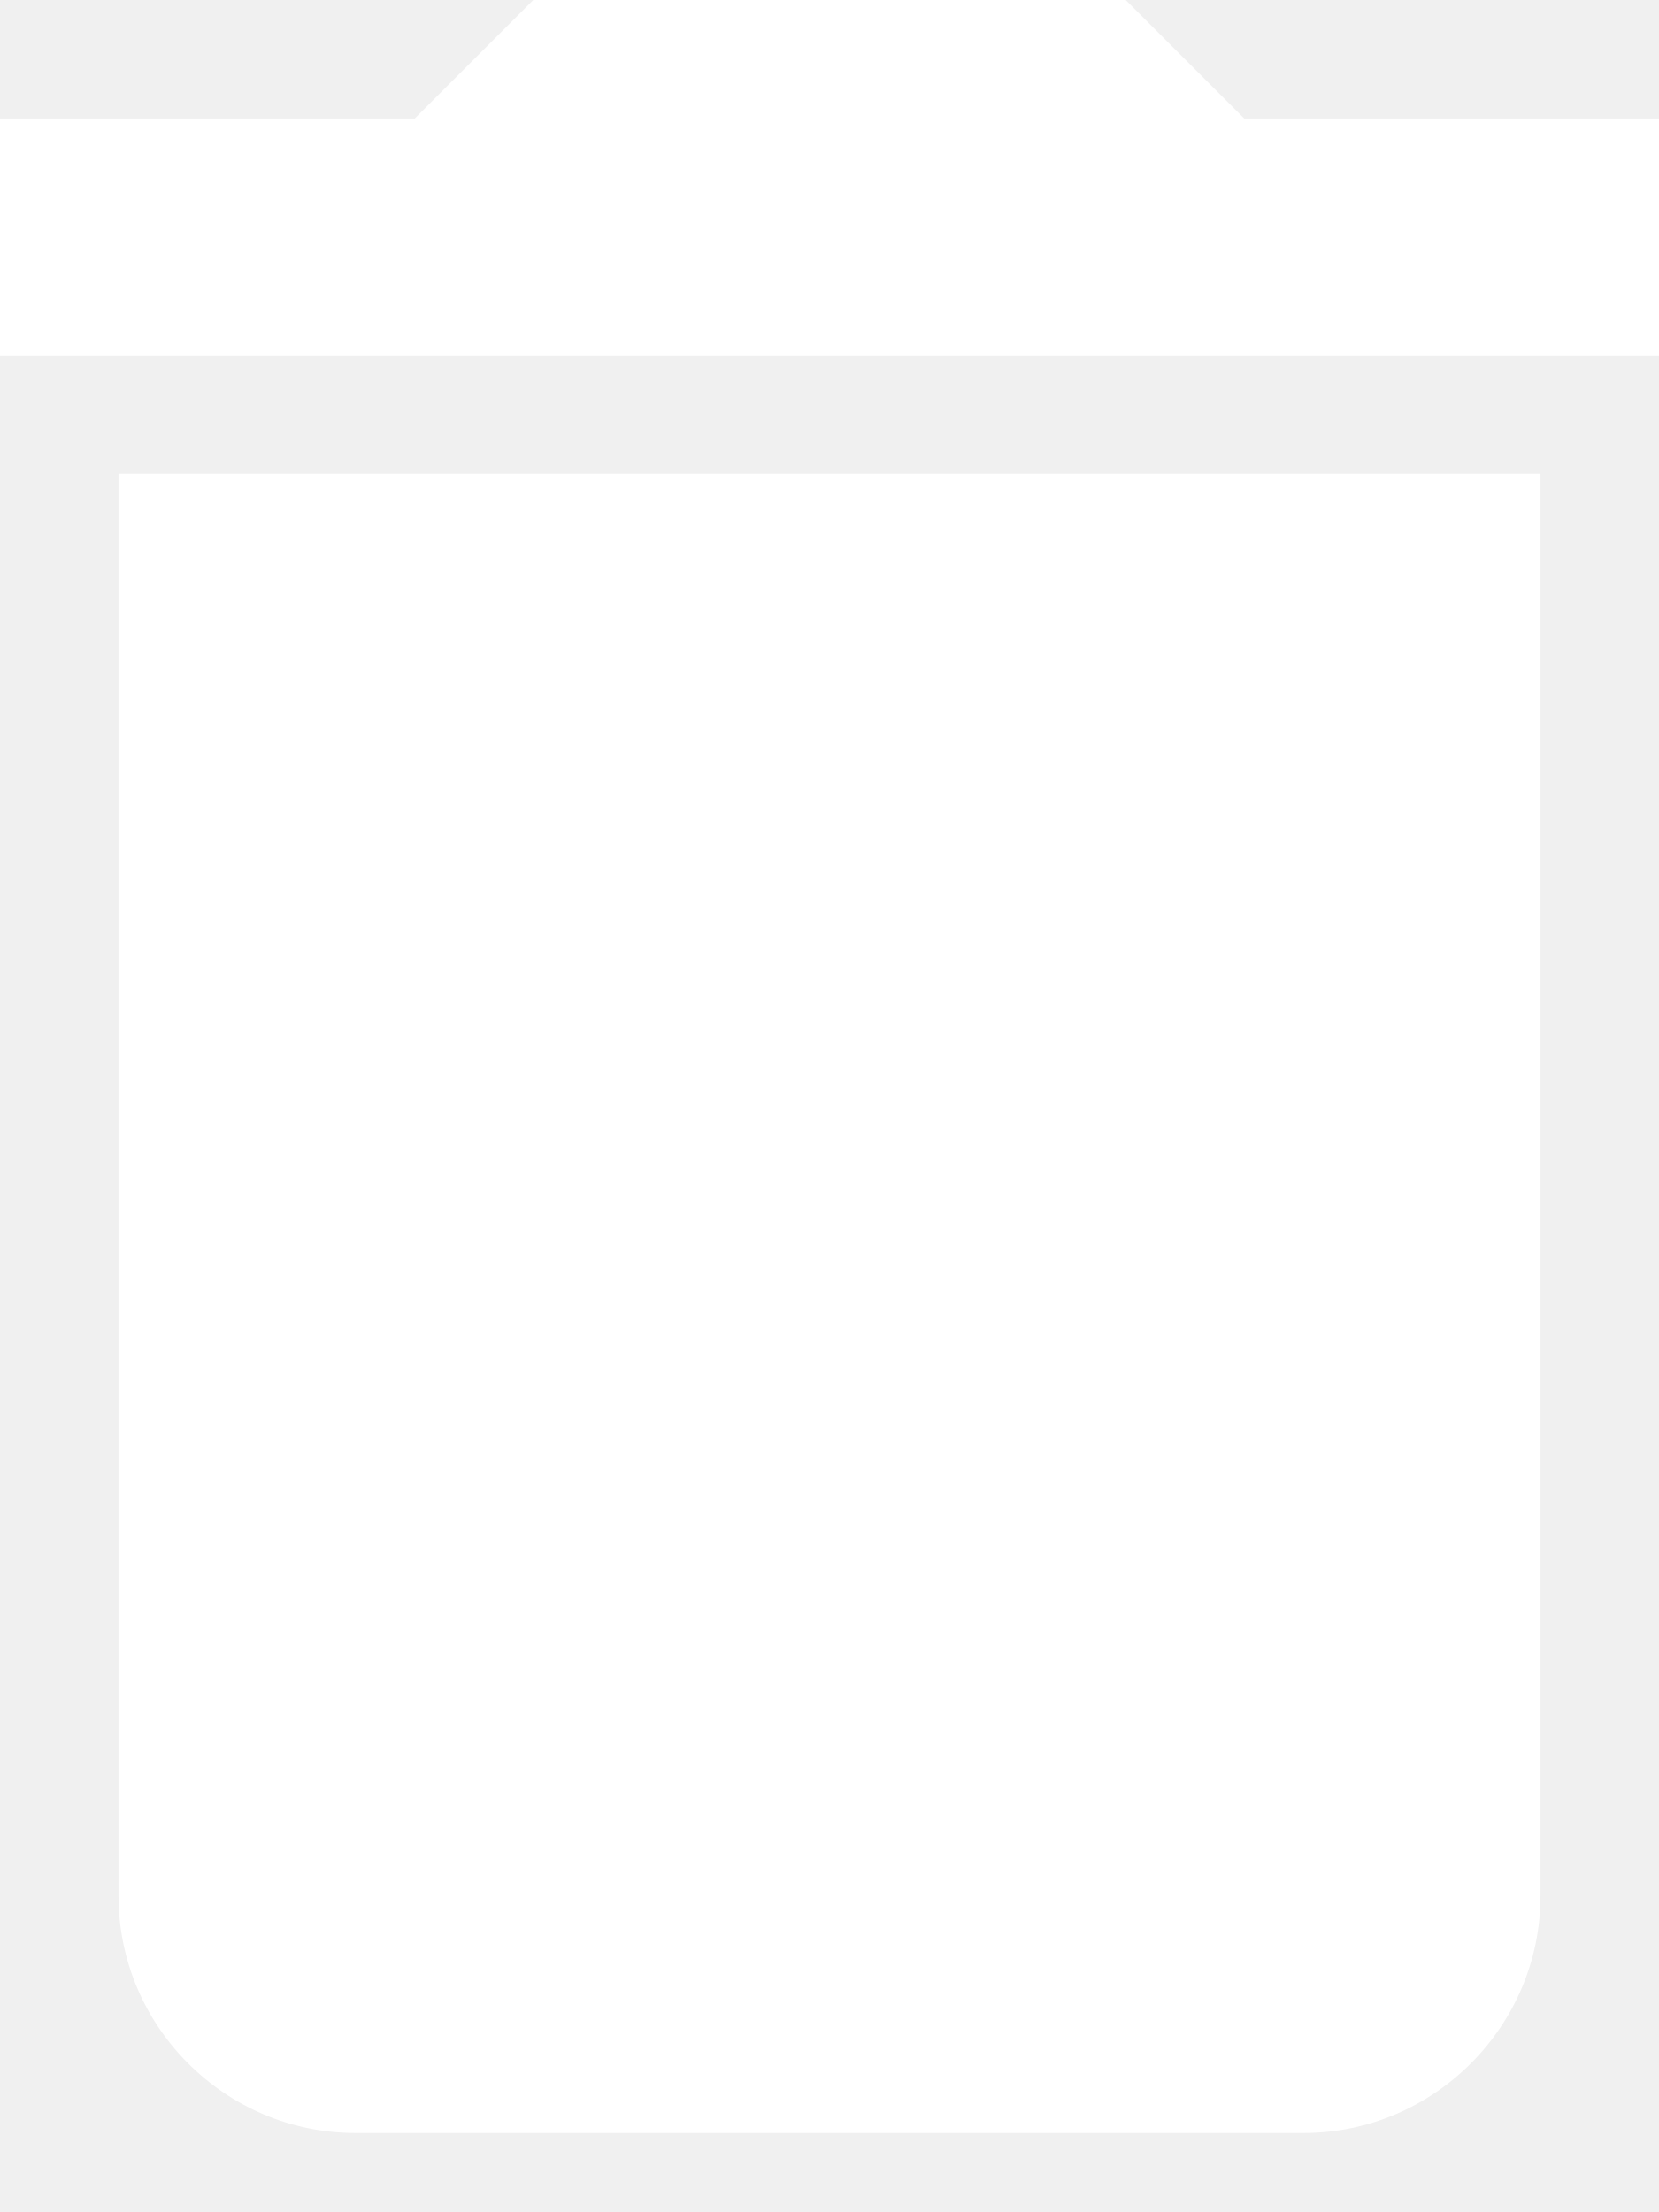
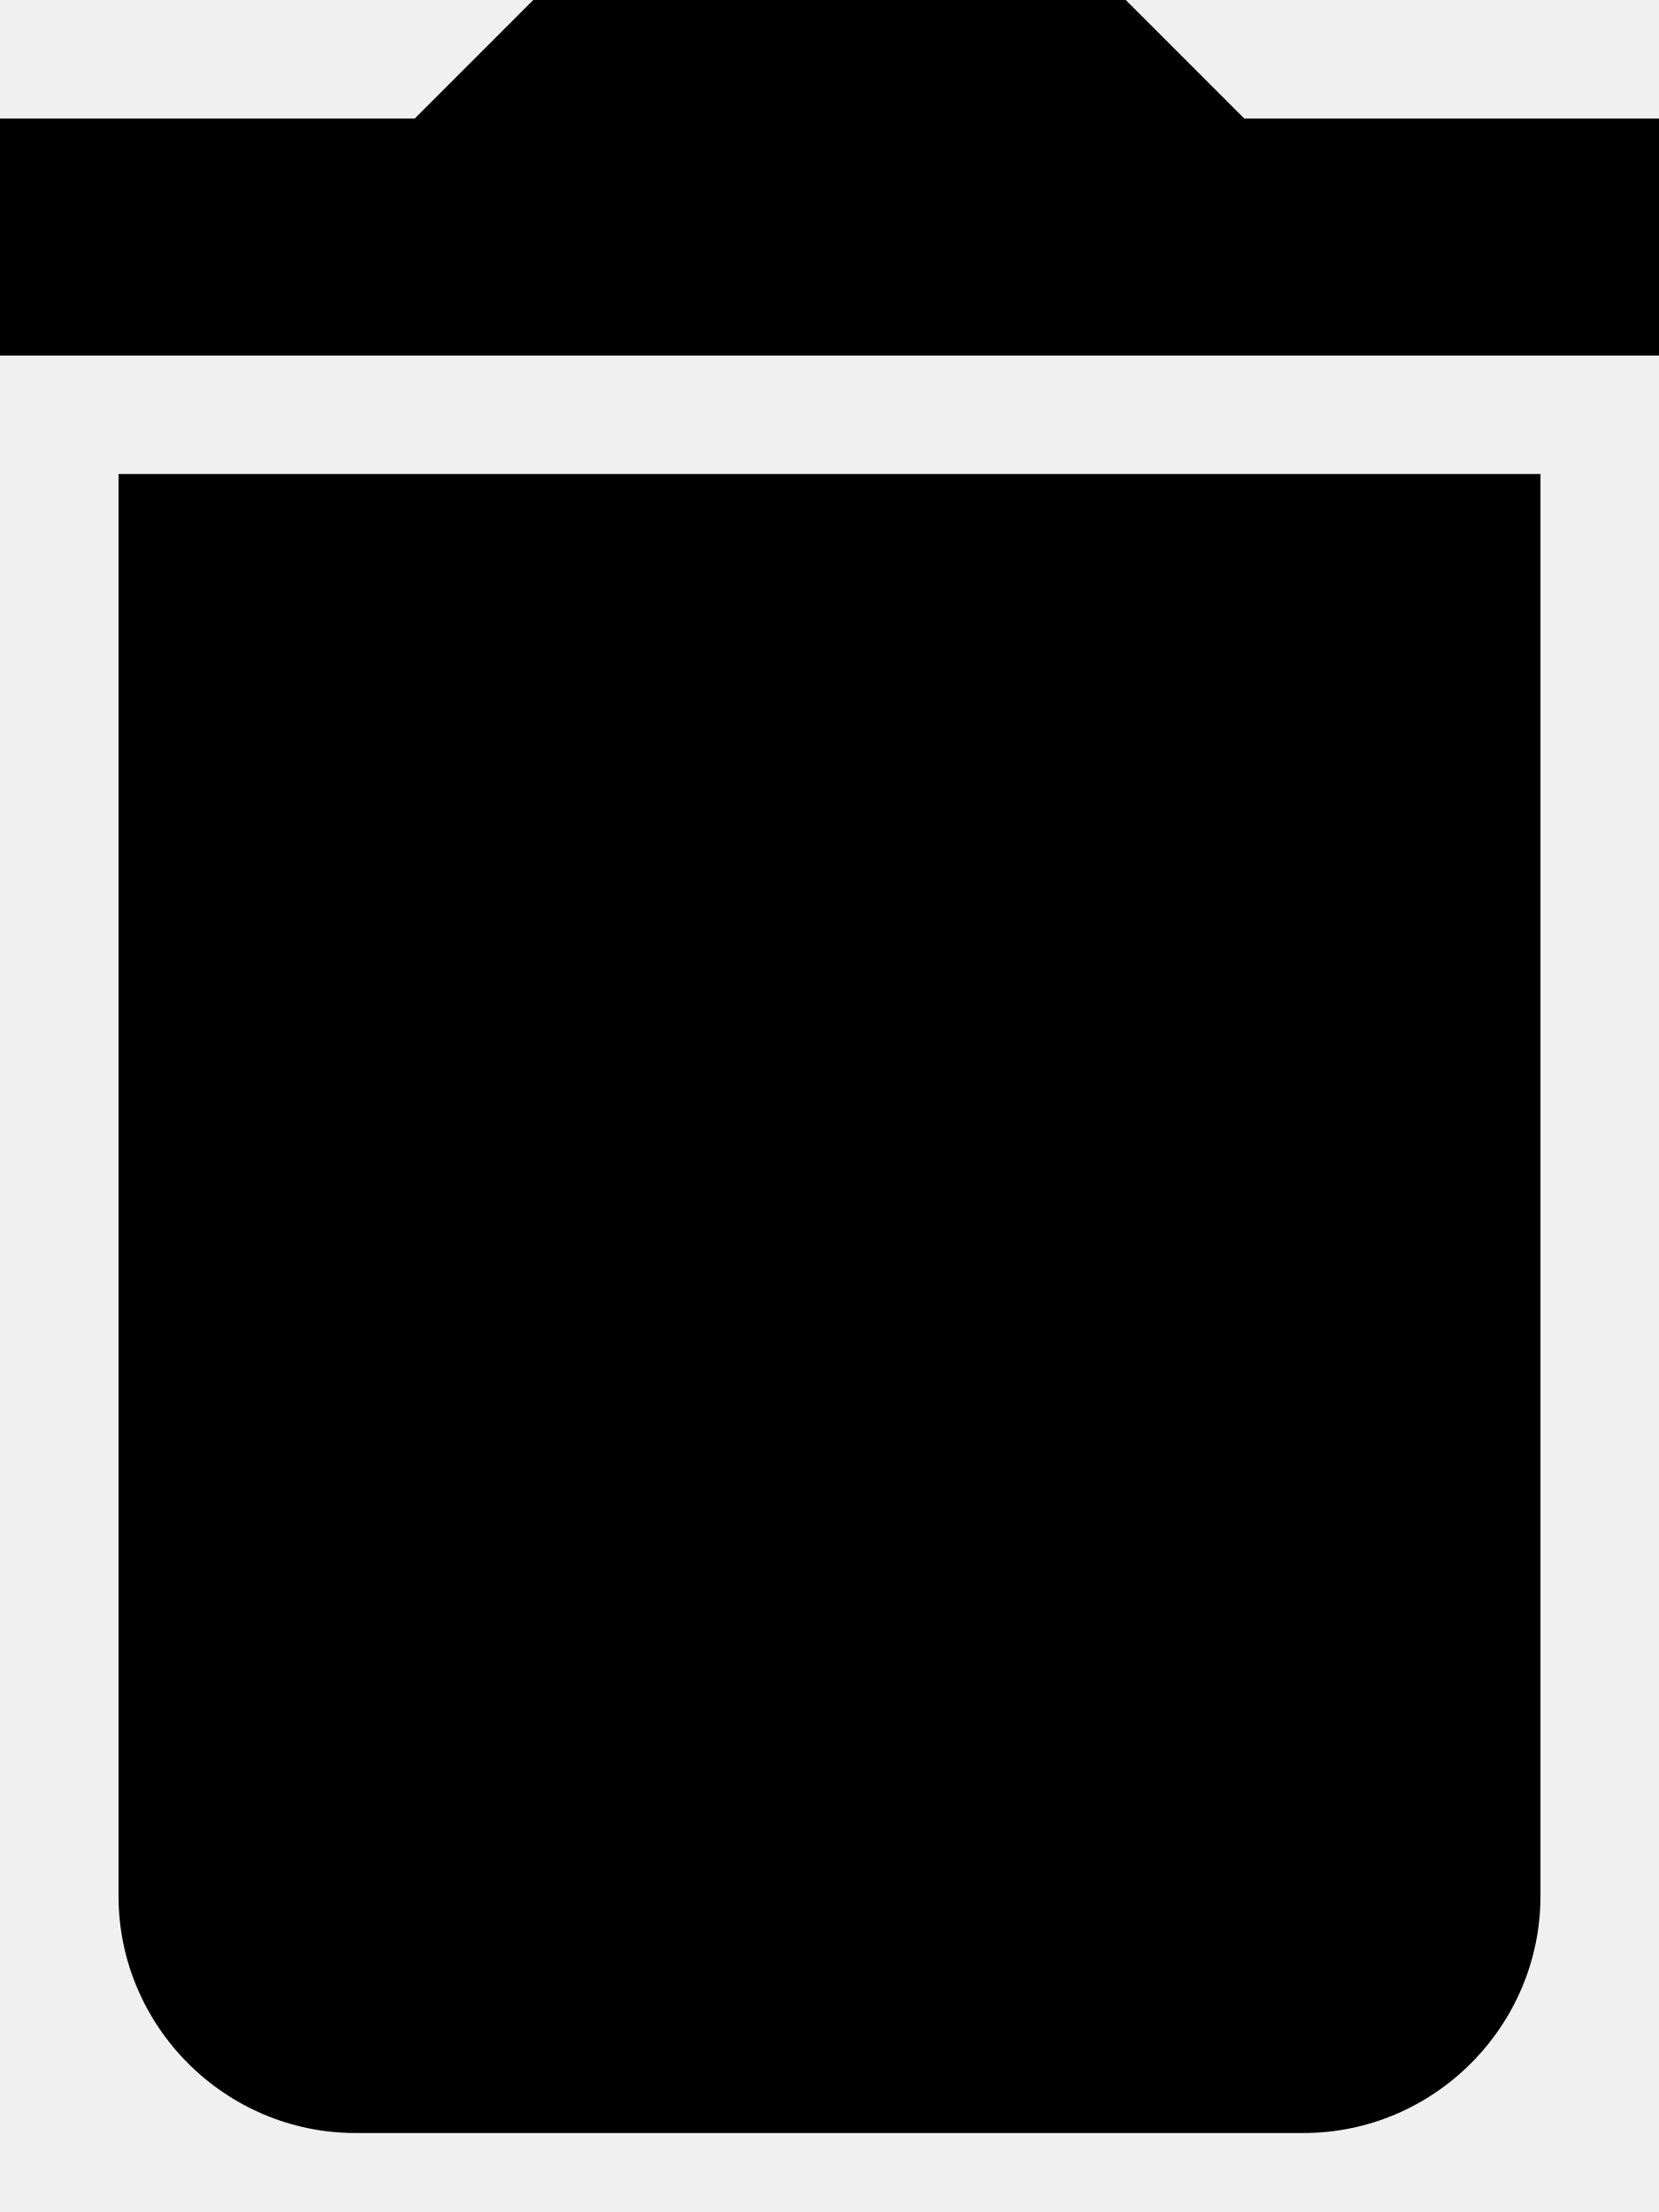
<svg xmlns="http://www.w3.org/2000/svg" width="18px" height="24px" viewBox="0 0 18 24" version="1.1">
  <g id="Page-2" stroke="none" stroke-width="1" fill="none" fill-rule="evenodd">
-     <g id="iPhone-XS-Copy-6" transform="translate(-205, -310)" fill="#FFFFFF" fill-rule="nonzero">
+     <g id="iPhone-XS-Copy-6" transform="translate(-205, -310)" fill="currentColor" fill-rule="nonzero">
      <path d="M206.286,330.571 C206.286,331.986 207.443,333.143 208.857,333.143 L219.143,333.143 C220.557,333.143 221.714,331.986 221.714,330.571 L221.714,315.143 L206.286,315.143 L206.286,330.571 Z M223,311.286 L218.5,311.286 L217.214,310 L210.786,310 L209.5,311.286 L205,311.286 L205,313.857 L223,313.857 L223,311.286 Z" id="trashcan" />
    </g>
  </g>
</svg>
